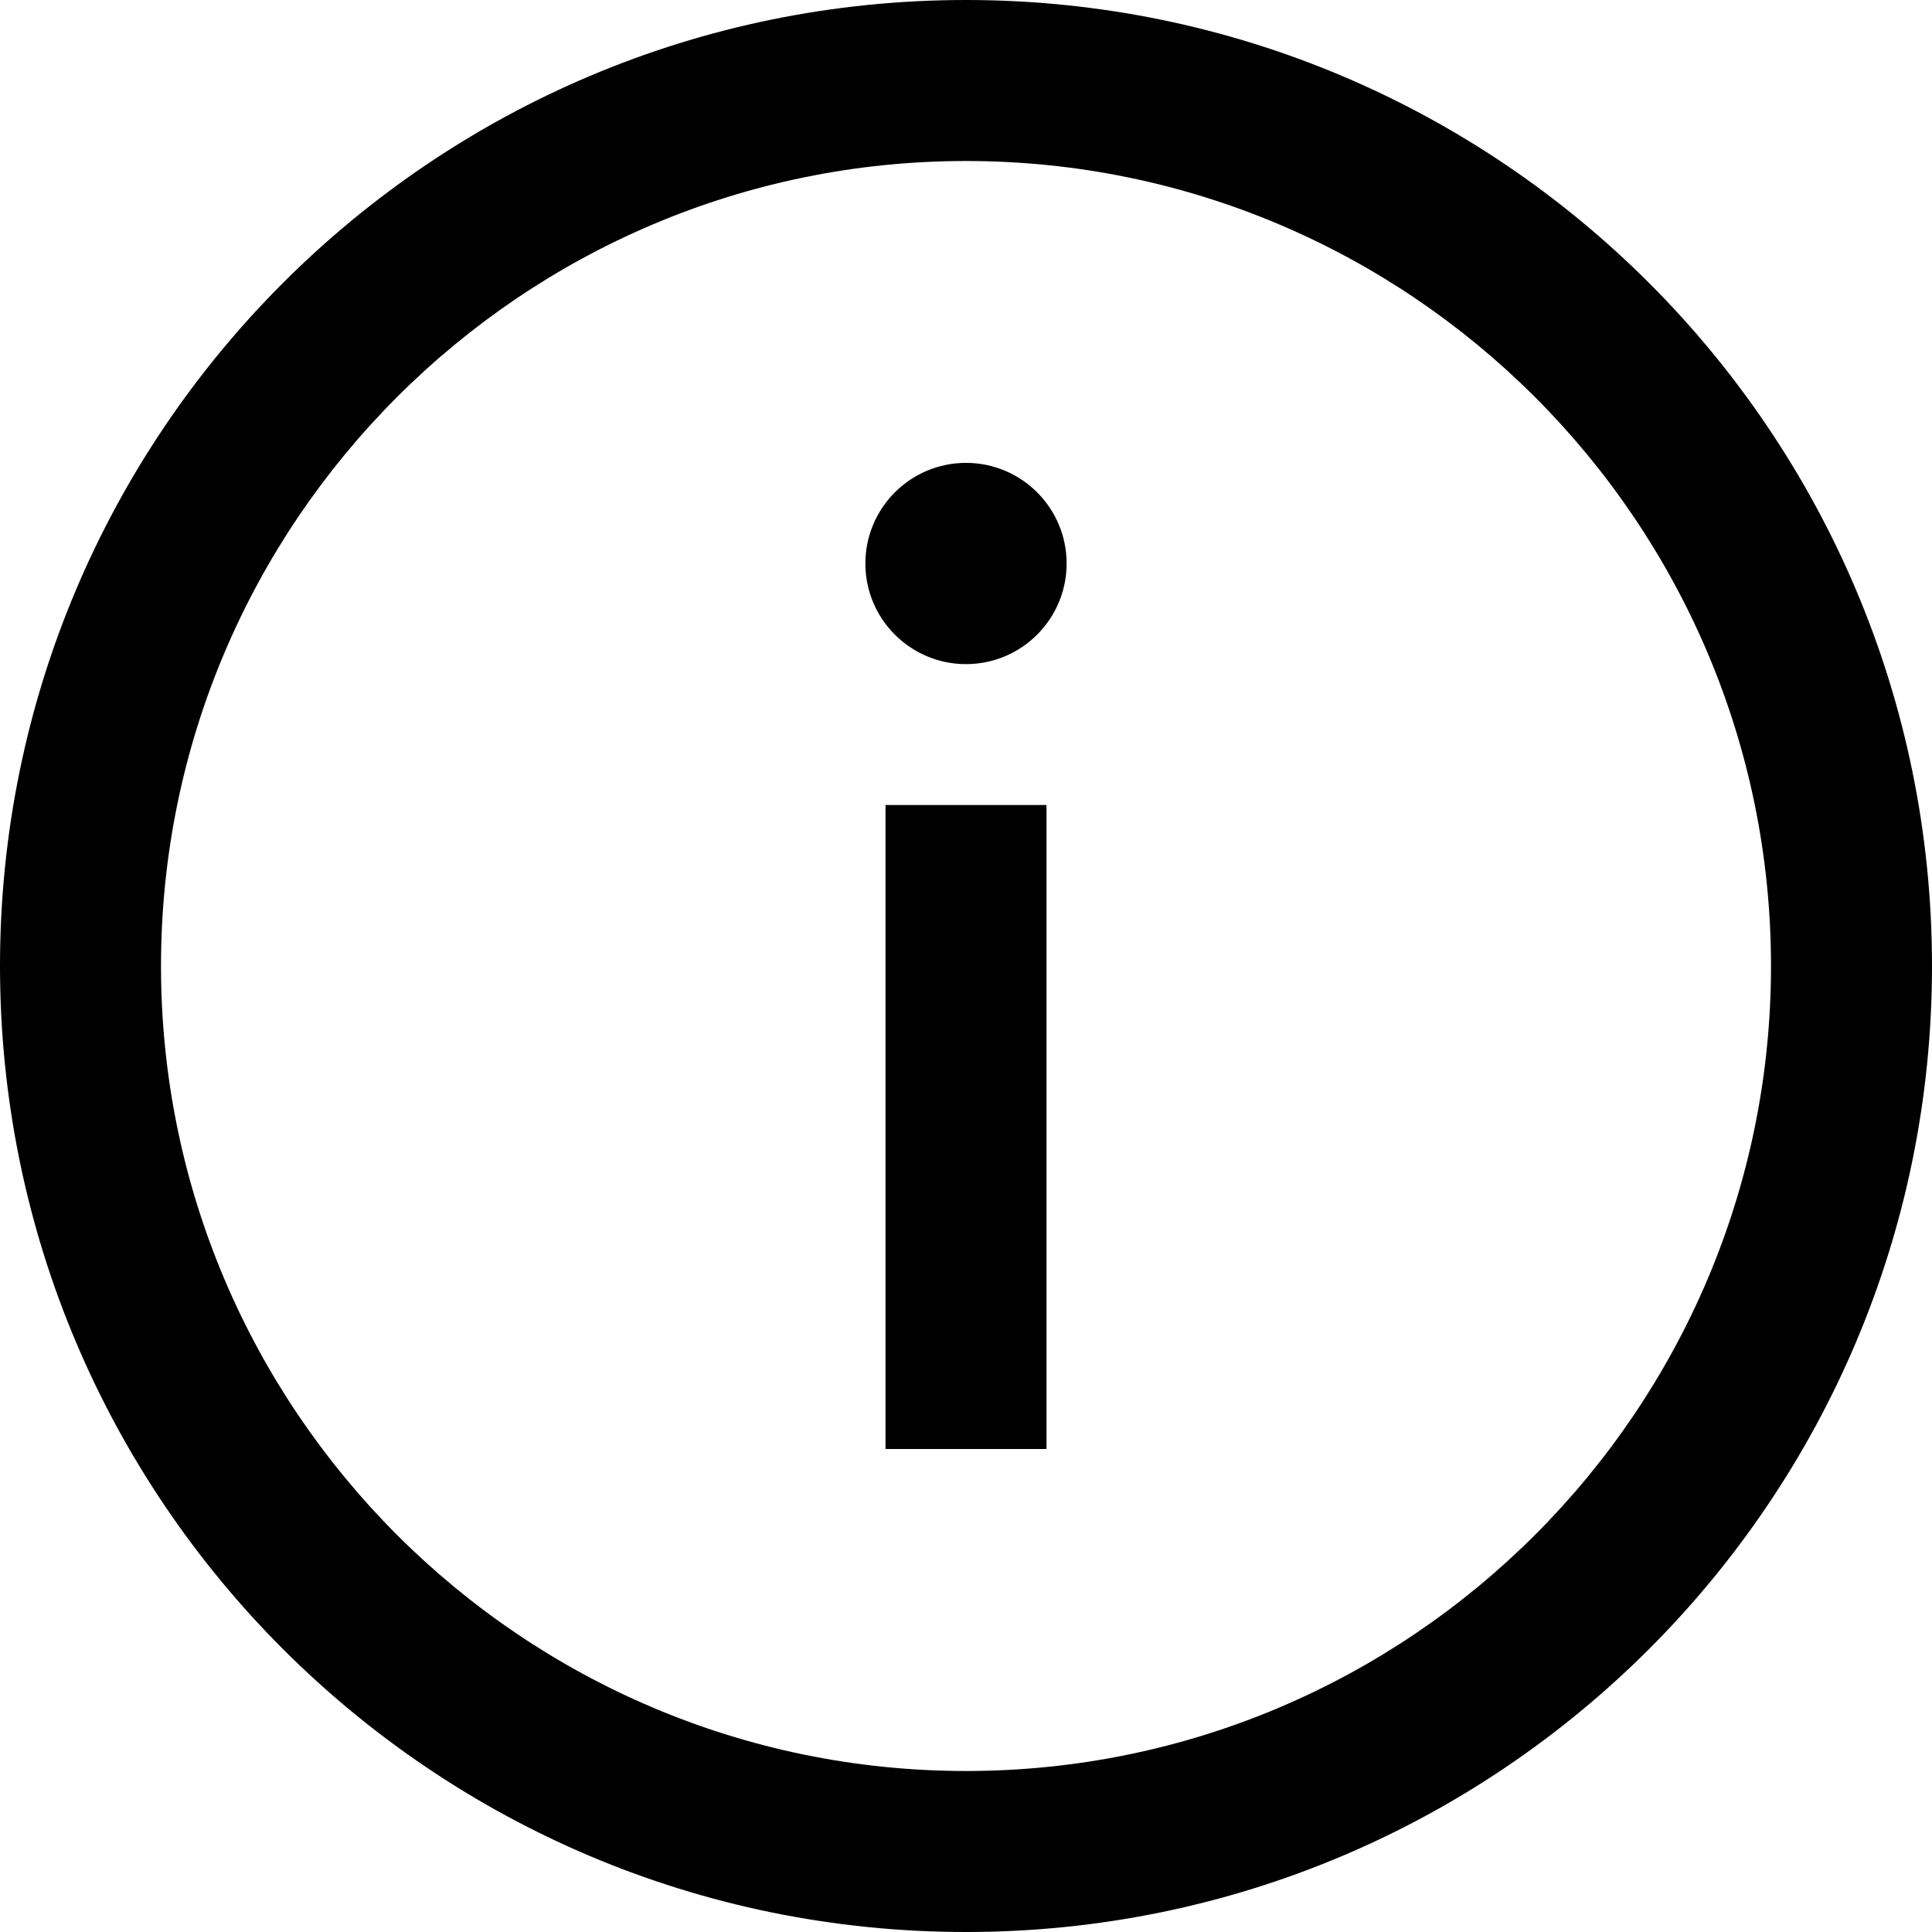
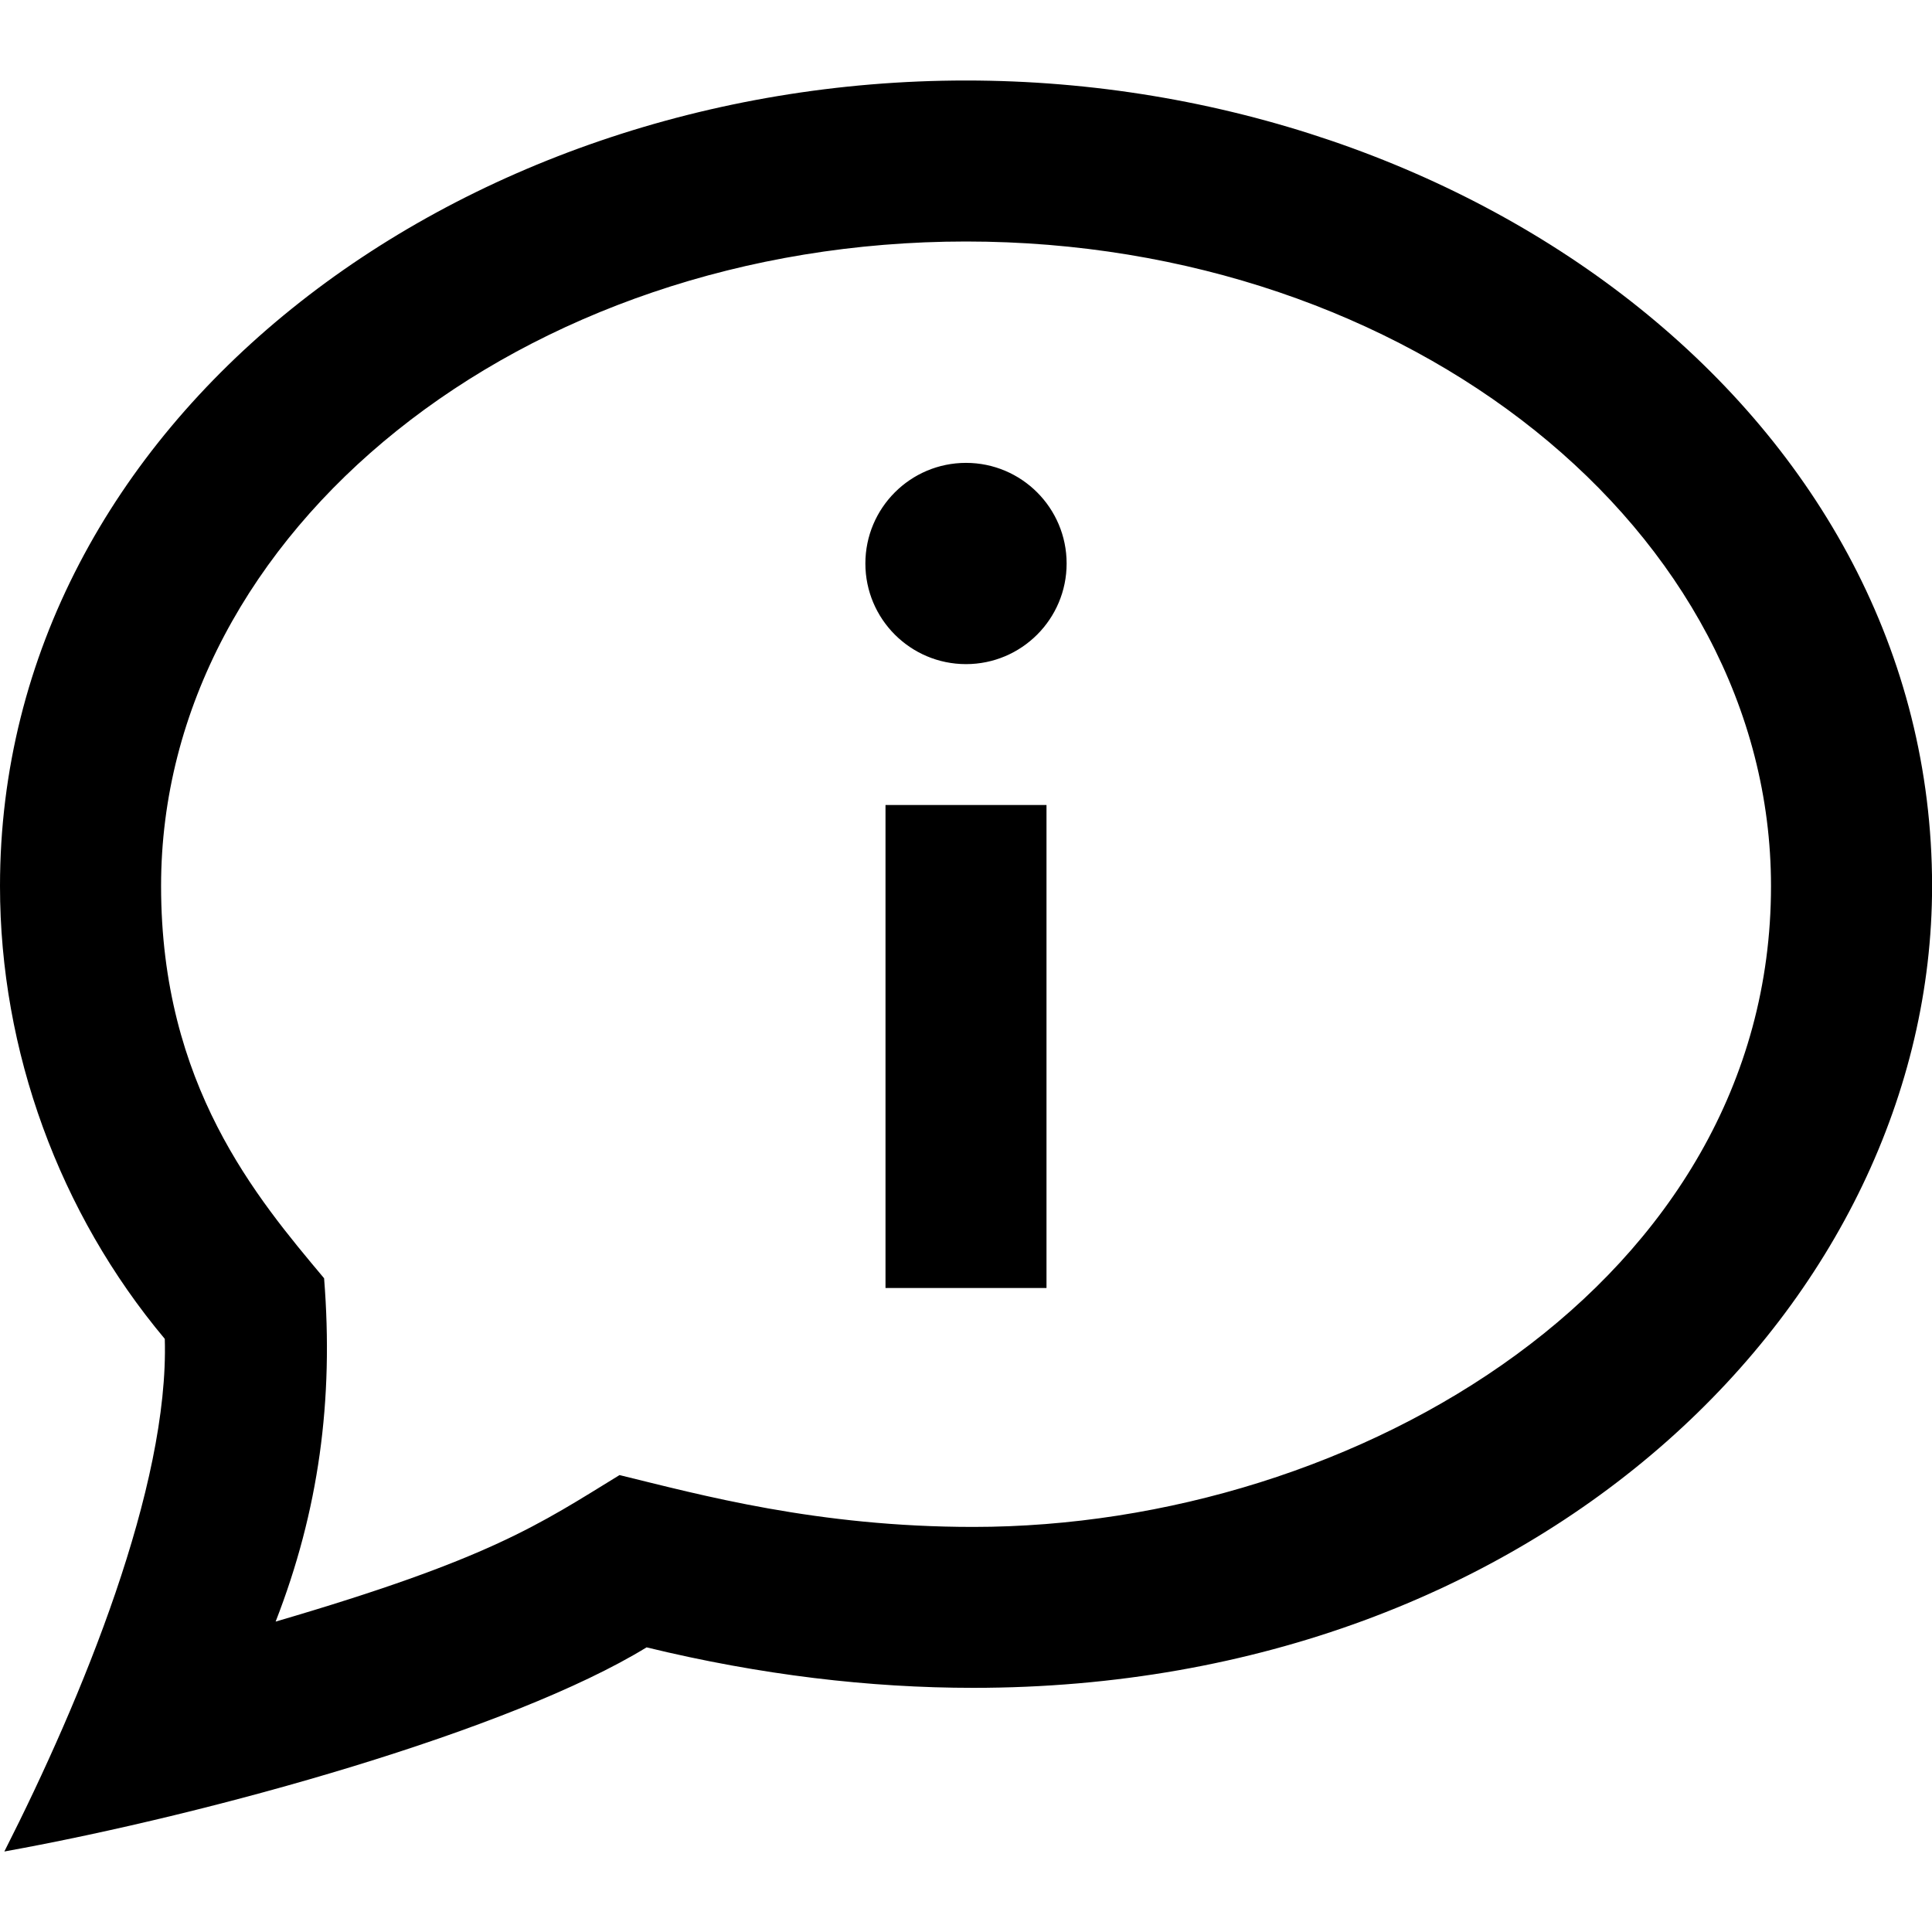
<svg xmlns="http://www.w3.org/2000/svg" width="24" height="24" viewBox="0 0 24 24">
-   <path d="M12 2c5.514 0 10 4.486 10 10s-4.486 10-10 10-10-4.486-10-10 4.486-10 10-10zm0-2c-6.627 0-12 5.373-12 12s5.373 12 12 12 12-5.373 12-12-5.373-12-12-12zm1 18h-2v-8h2v8zm-1-12.25c.69 0 1.25.56 1.25 1.25s-.56 1.25-1.25 1.25-1.25-.56-1.25-1.25.56-1.25 1.25-1.25z" />
+   <path d="M13 16h-2v-6h2v6zm-1-10.25c.69 0 1.25.56 1.25 1.25s-.56 1.25-1.25 1.25-1.25-.56-1.25-1.25.56-1.25 1.25-1.25zm0-2.75c5.514 0 10 3.592 10 8.007 0 4.917-5.145 7.961-9.91 7.961-1.937 0-3.383-.397-4.394-.644-1 .613-1.595 1.037-4.272 1.82.535-1.373.723-2.748.602-4.265-.838-1-2.025-2.4-2.025-4.872-.001-4.415 4.485-8.007 9.999-8.007zm0-2c-6.338 0-12 4.226-12 10.007 0 2.05.738 4.063 2.047 5.625.055 1.83-1.023 4.456-1.993 6.368 2.602-.47 6.301-1.508 7.978-2.536 1.418.345 2.775.503 4.059.503 7.084 0 11.91-4.837 11.91-9.961-.001-5.811-5.702-10.006-12.001-10.006z" />
</svg>
